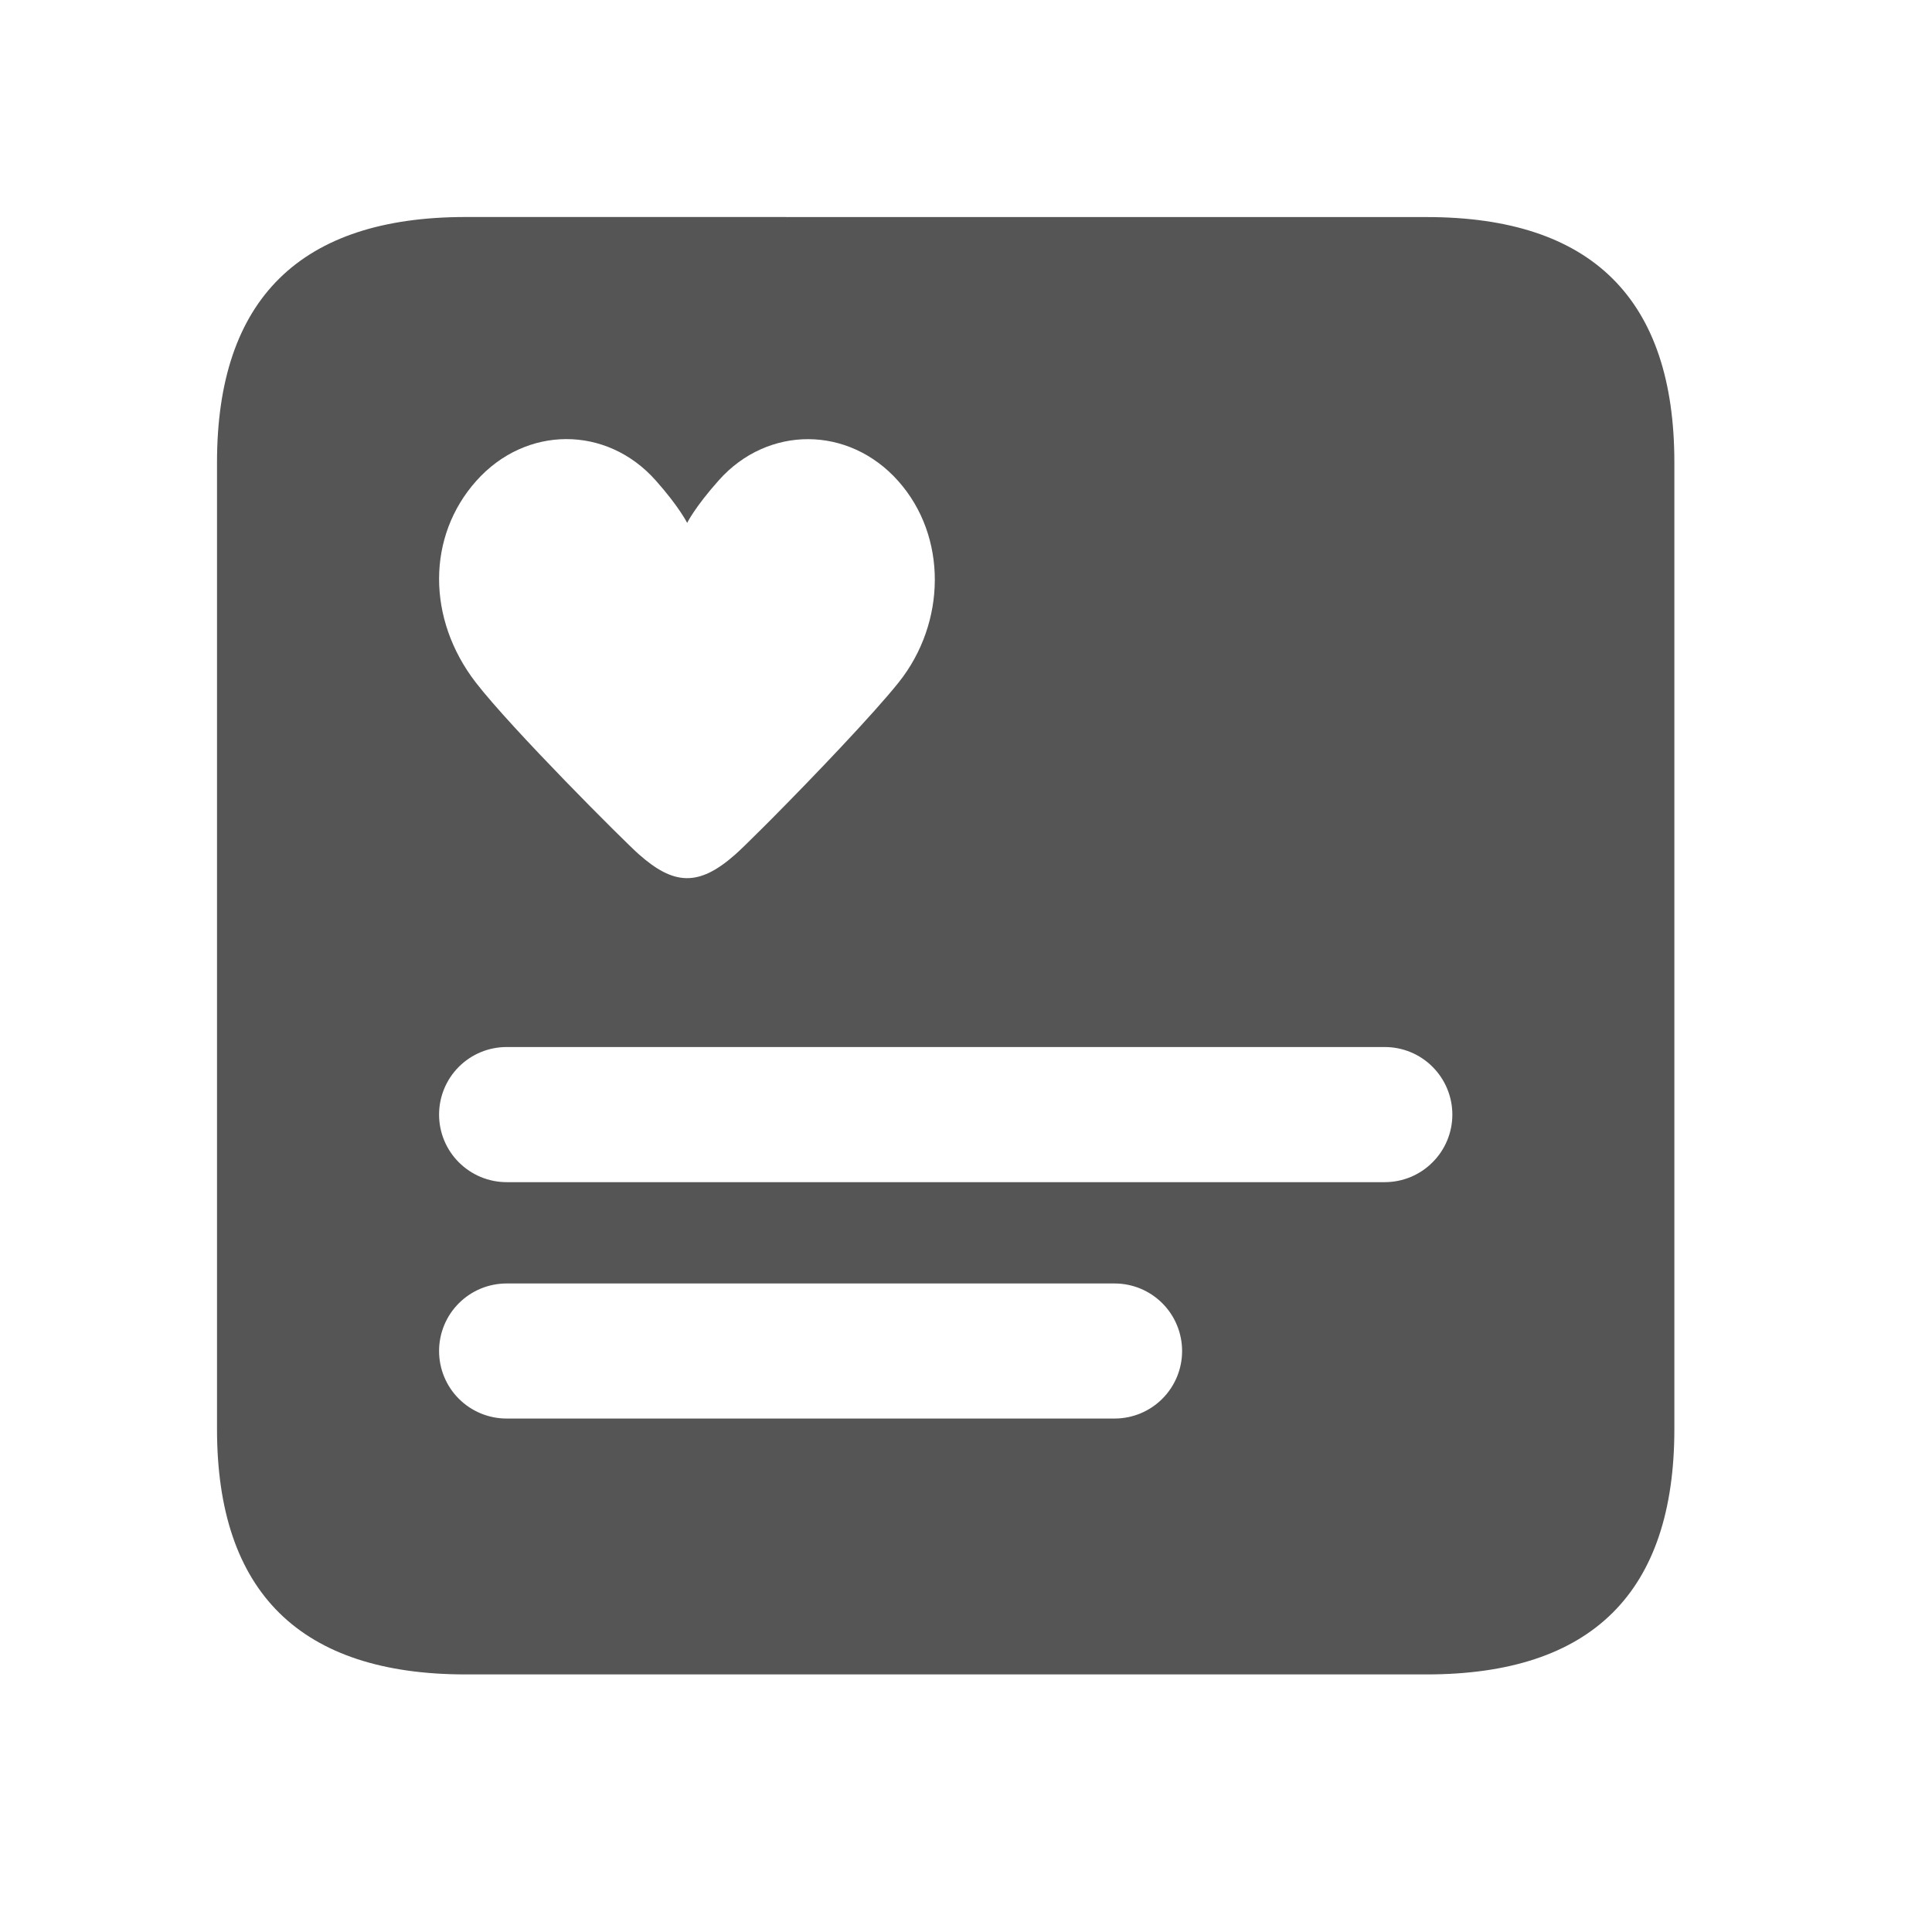
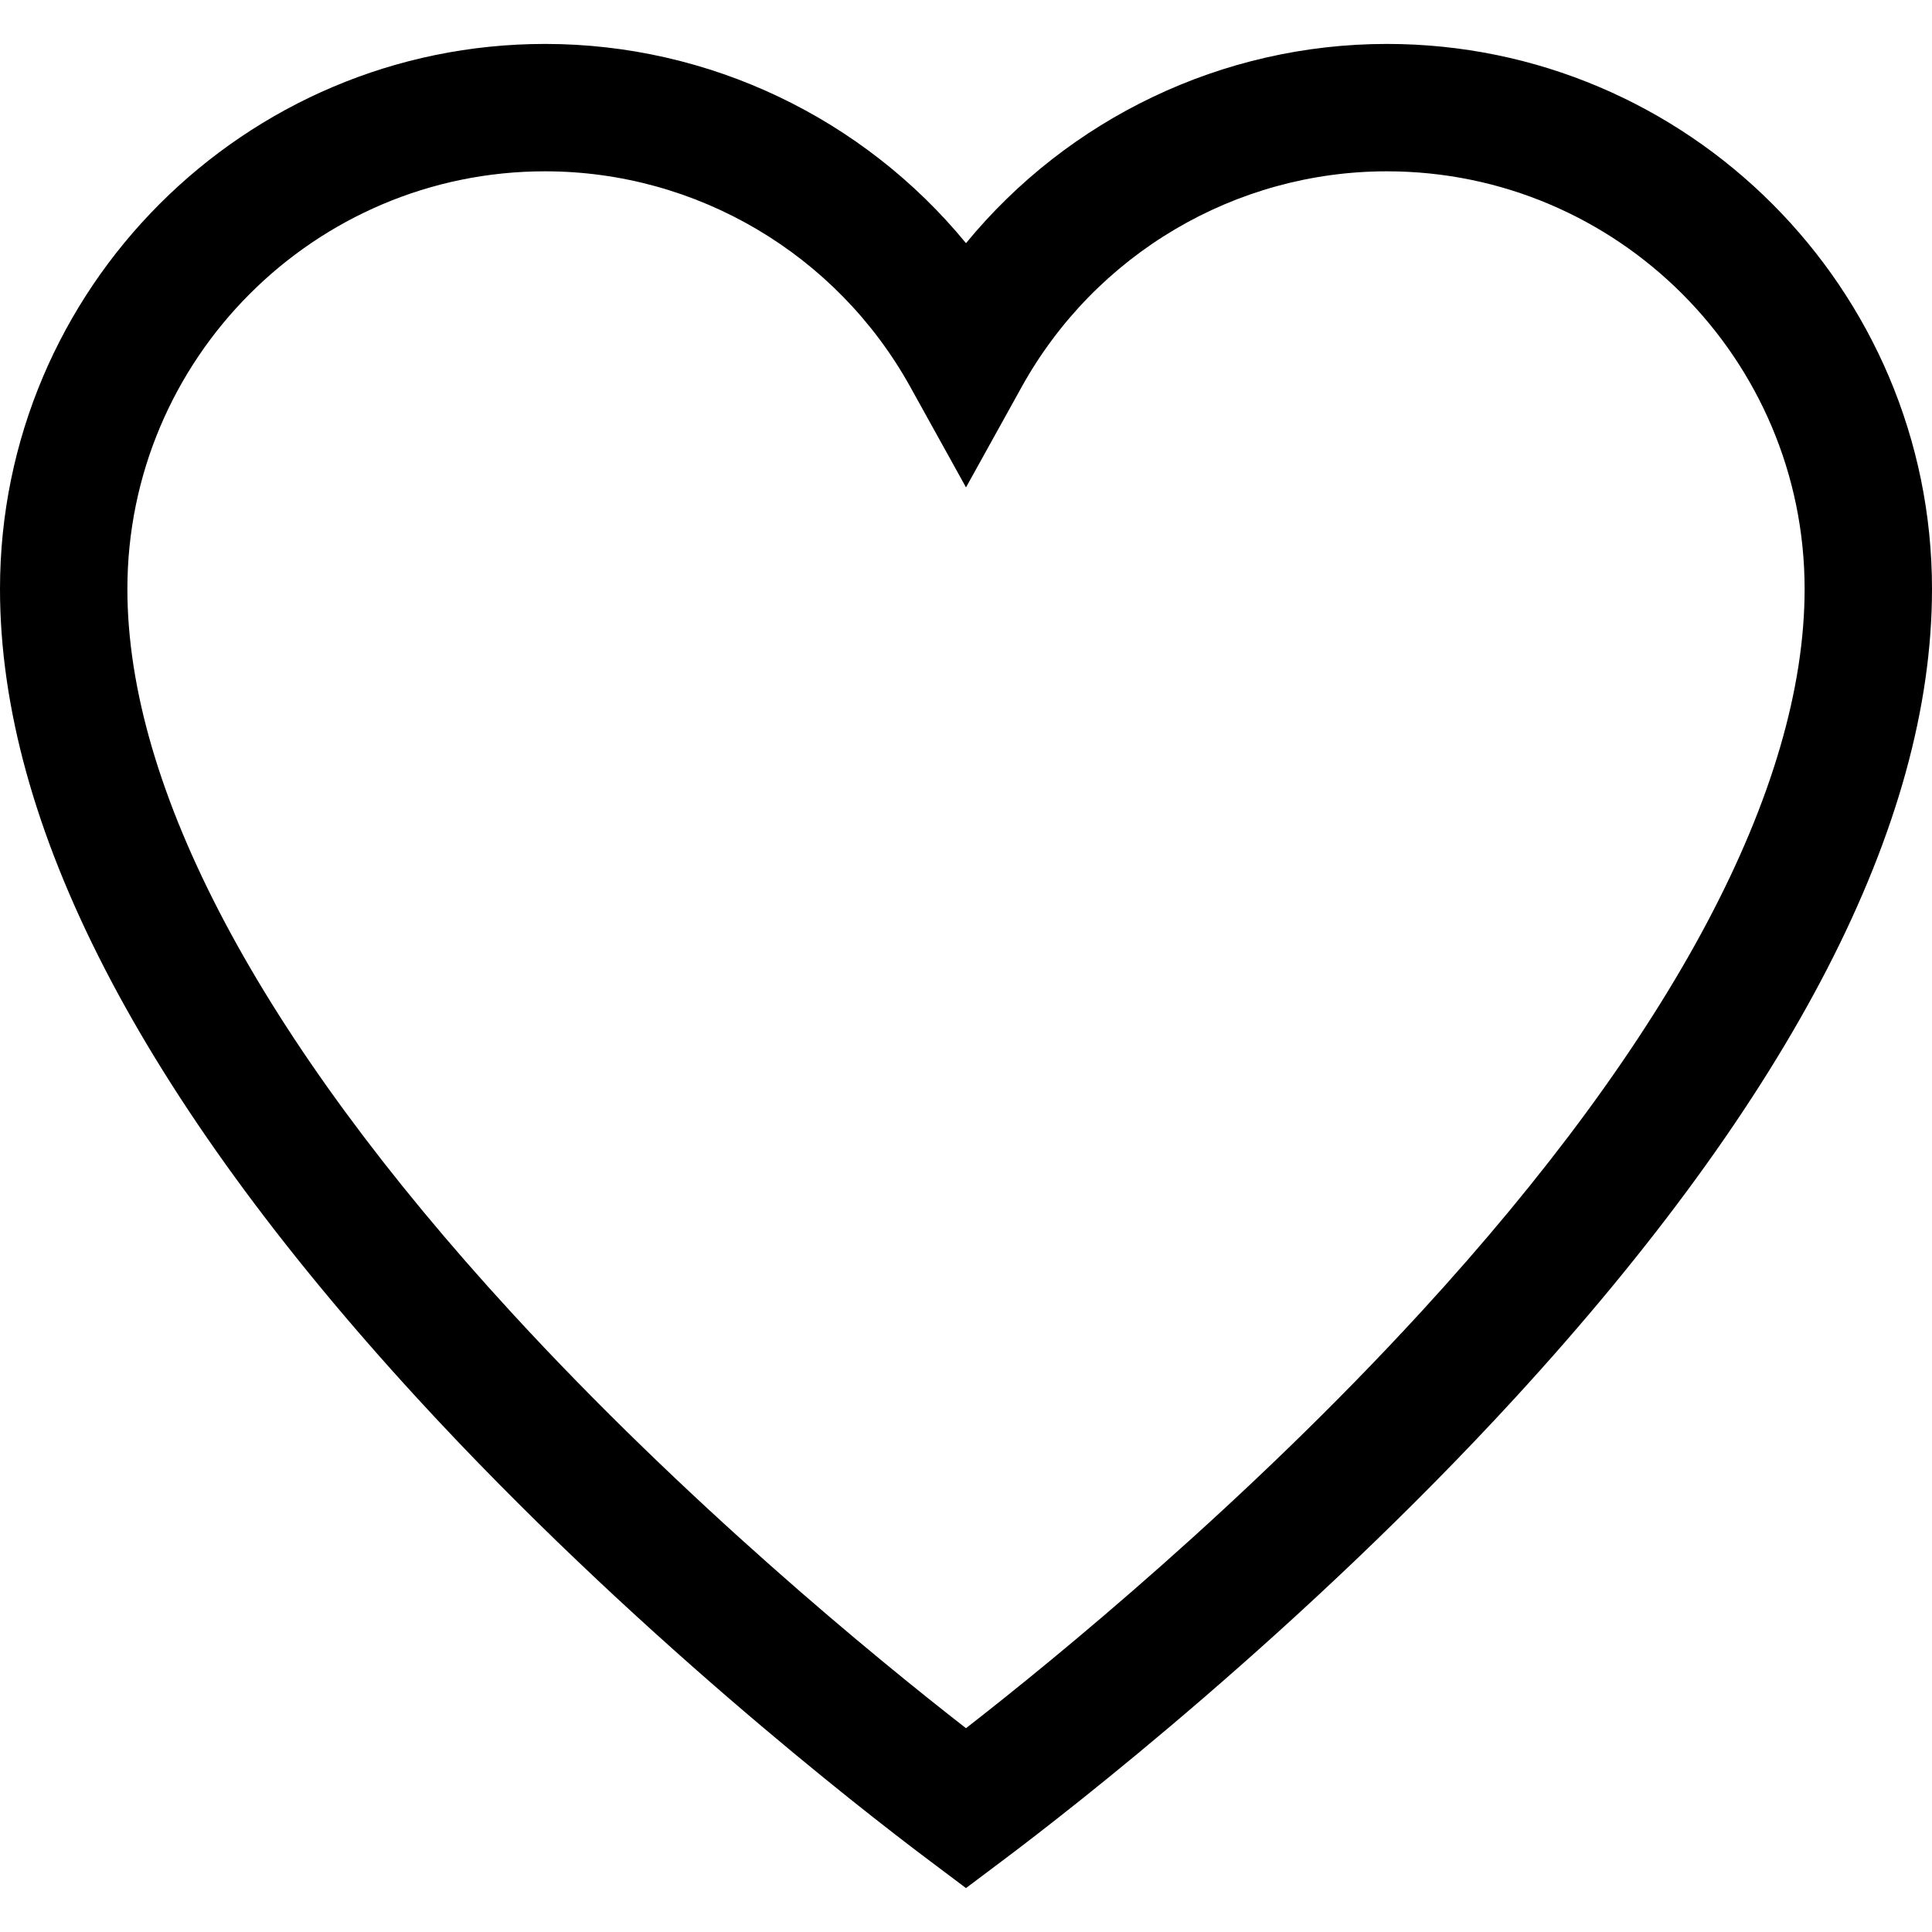
- <svg xmlns="http://www.w3.org/2000/svg" width="34" height="34" viewBox="0 0 34 34" fill="none">
-   <path d="M25.106 3.82C28.018 3.82 29.466 5.268 29.466 8.138V25.149C29.466 28.018 28.018 29.467 25.106 29.467H8.194C5.296 29.467 3.819 28.032 3.819 25.149V8.137C3.819 5.254 5.296 3.819 8.194 3.819L25.106 3.82ZM19.615 22.587H8.916C8.6 22.587 8.298 22.712 8.075 22.935C7.852 23.158 7.727 23.46 7.727 23.776C7.727 24.091 7.852 24.393 8.075 24.616C8.298 24.839 8.6 24.964 8.916 24.964H19.615C19.93 24.964 20.232 24.839 20.455 24.616C20.678 24.393 20.803 24.091 20.803 23.776C20.803 23.46 20.678 23.158 20.455 22.935C20.232 22.712 19.93 22.587 19.615 22.587ZM24.37 18.426H8.916C8.6 18.426 8.298 18.551 8.075 18.774C7.852 18.997 7.727 19.299 7.727 19.615C7.727 19.93 7.852 20.233 8.075 20.455C8.298 20.678 8.6 20.804 8.916 20.804H24.37C24.685 20.804 24.988 20.678 25.21 20.455C25.433 20.233 25.559 19.93 25.559 19.615C25.559 19.299 25.433 18.997 25.21 18.774C24.988 18.551 24.685 18.426 24.37 18.426ZM8.381 8.464C7.51 9.441 7.512 10.892 8.37 12.007C8.998 12.822 10.99 14.811 11.239 15.031C11.849 15.572 12.287 15.614 12.934 15.042C13.013 14.973 13.177 14.814 13.39 14.601L13.585 14.406C14.303 13.683 15.374 12.563 15.817 12.007C16.651 10.961 16.678 9.441 15.806 8.464C14.935 7.486 13.511 7.485 12.65 8.452C12.225 8.929 12.093 9.202 12.093 9.202C12.093 9.202 11.948 8.913 11.537 8.452C10.673 7.482 9.252 7.486 8.381 8.464Z" fill="#555555" />
+ <svg xmlns="http://www.w3.org/2000/svg" fill="#000000" height="800px" width="800px" version="1.1" id="Layer_1" viewBox="0 0 455 455" xml:space="preserve">
+   <path d="M326.632,10.346c-38.733,0-74.991,17.537-99.132,46.92c-24.141-29.384-60.398-46.92-99.132-46.92  C57.586,10.346,0,67.931,0,138.714c0,55.426,33.05,119.535,98.23,190.546c50.161,54.647,104.728,96.959,120.257,108.626l9.01,6.769  l9.01-6.768c15.529-11.667,70.098-53.978,120.26-108.625C421.949,258.251,455,194.141,455,138.714  C455,67.931,397.414,10.346,326.632,10.346z M334.666,308.974c-41.259,44.948-85.648,81.283-107.169,98.029  c-21.52-16.746-65.907-53.082-107.166-98.03C61.236,244.592,30,185.717,30,138.714c0-54.24,44.128-98.368,98.368-98.368  c35.694,0,68.652,19.454,86.013,50.771l13.119,23.666l13.119-23.666c17.36-31.316,50.318-50.771,86.013-50.771  c54.24,0,98.368,44.127,98.368,98.368C425,185.719,393.763,244.594,334.666,308.974z" />
</svg>
